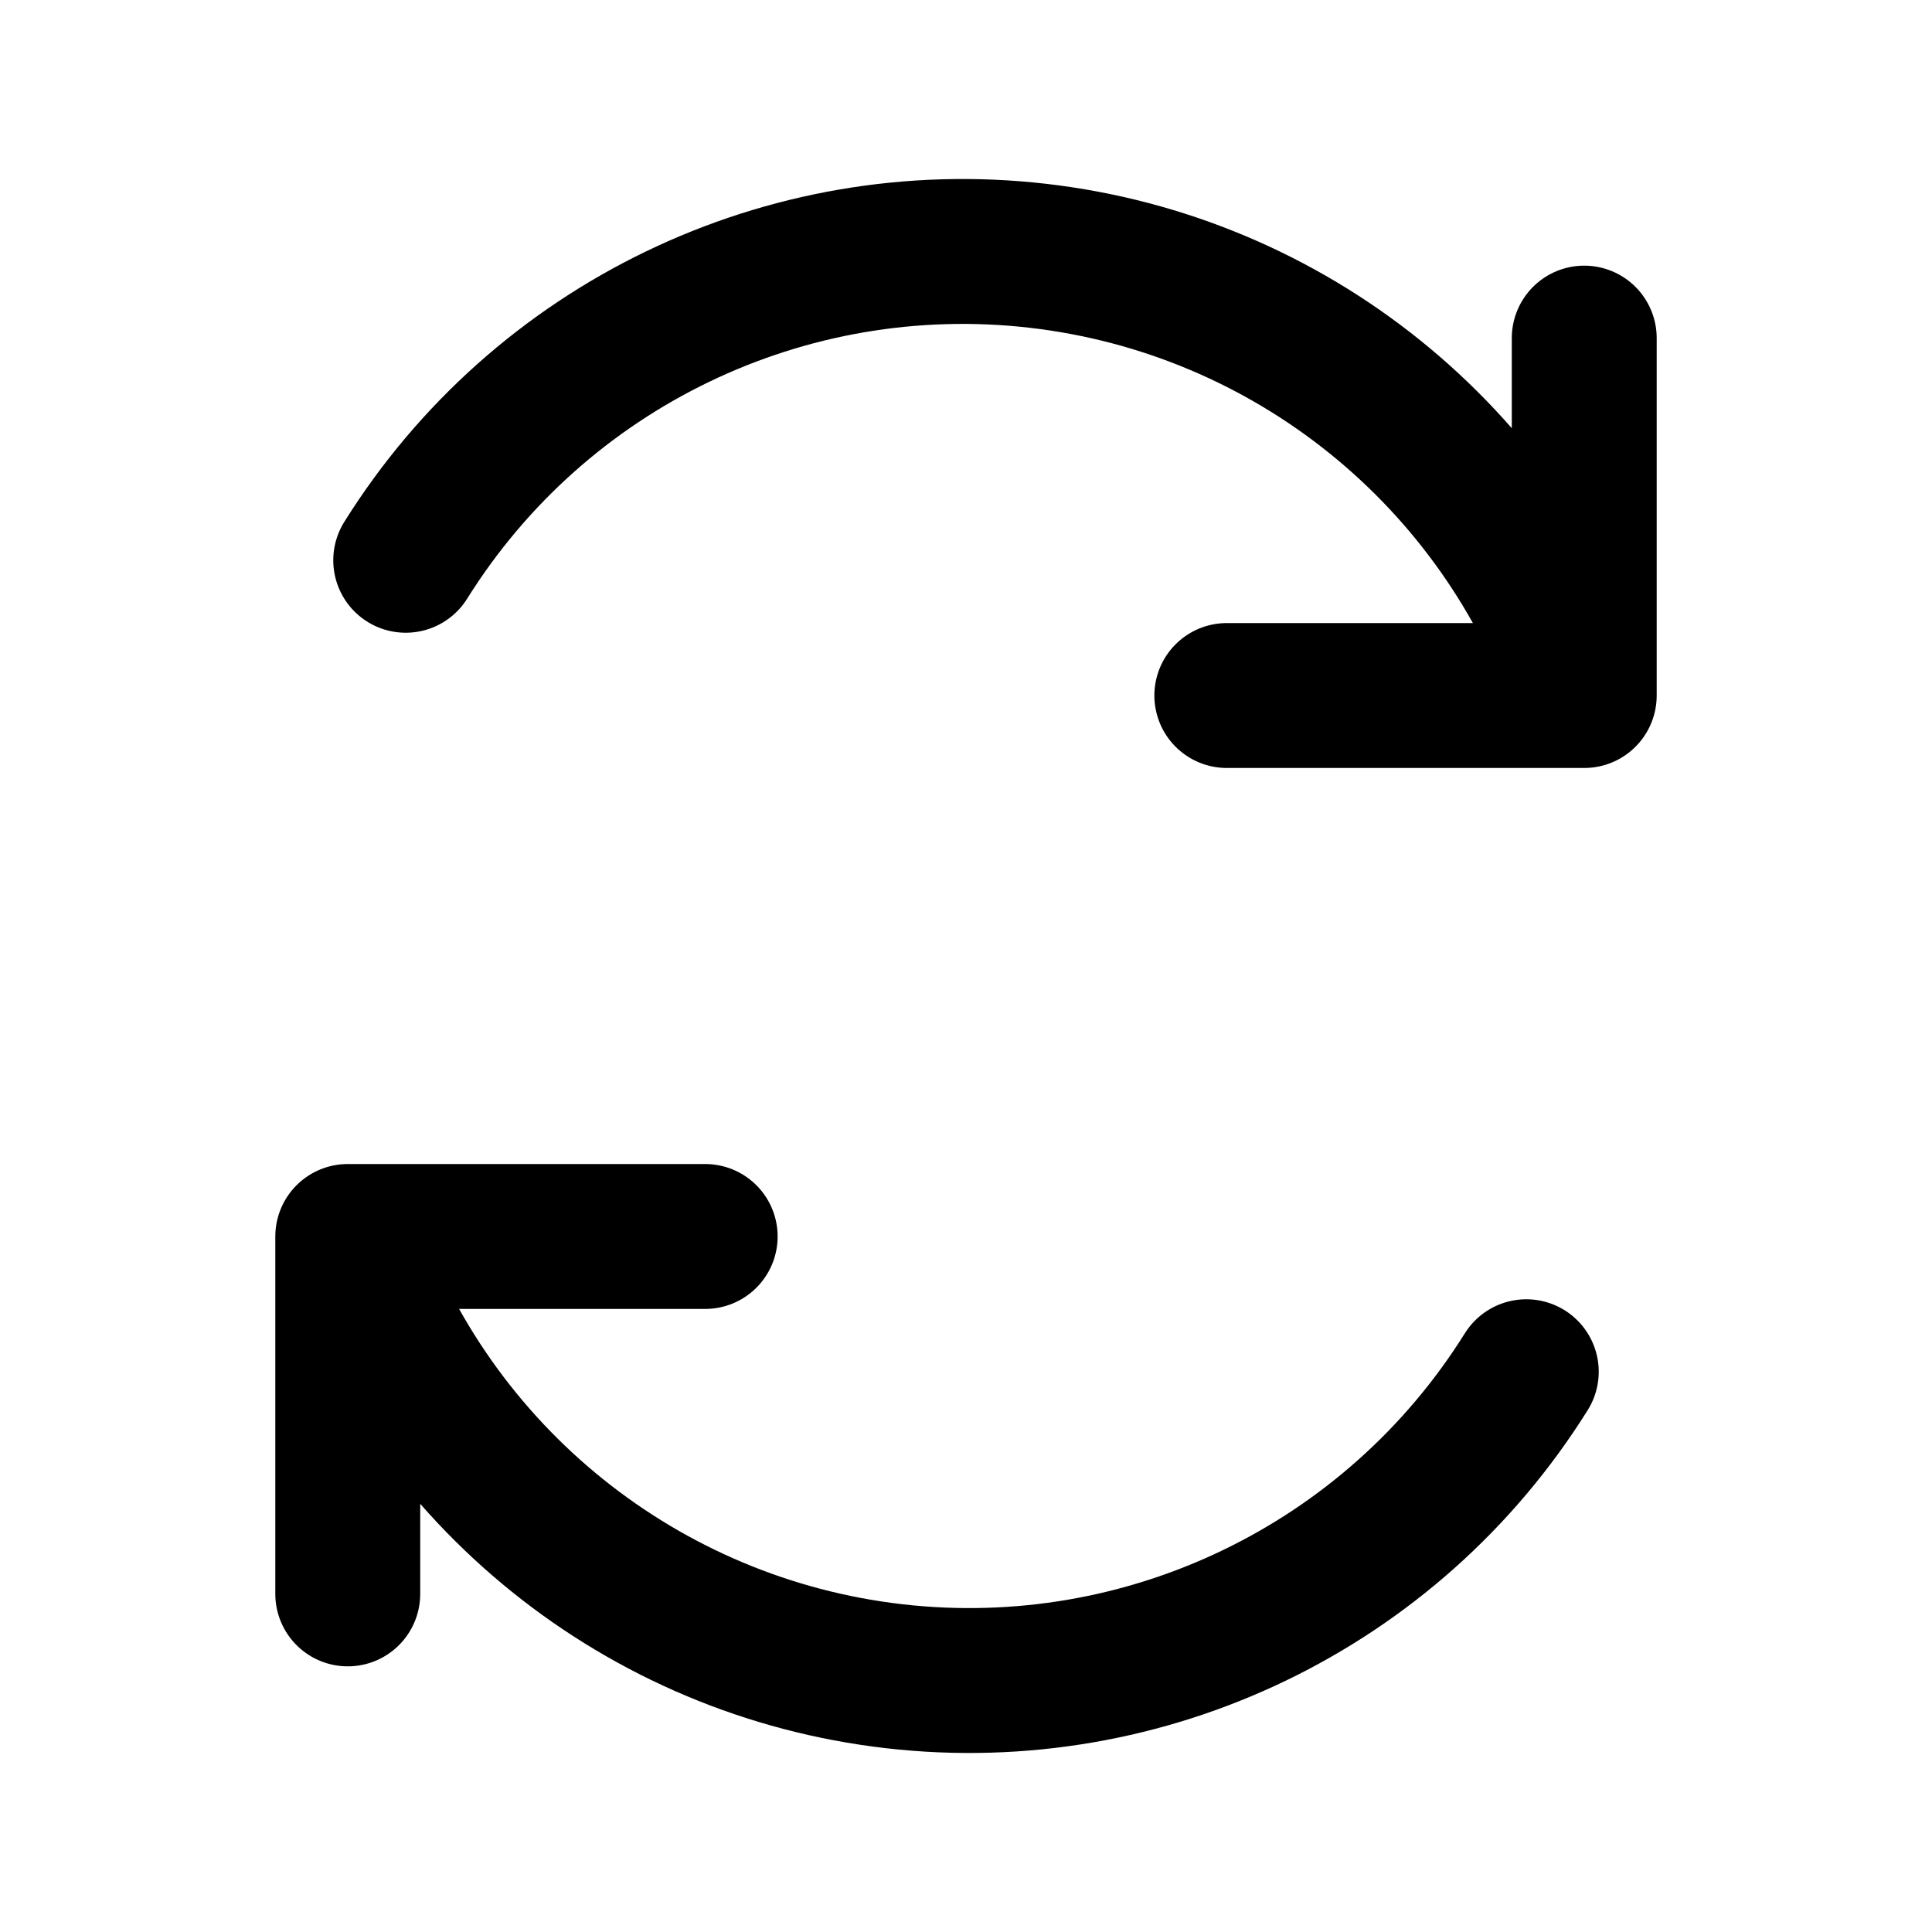
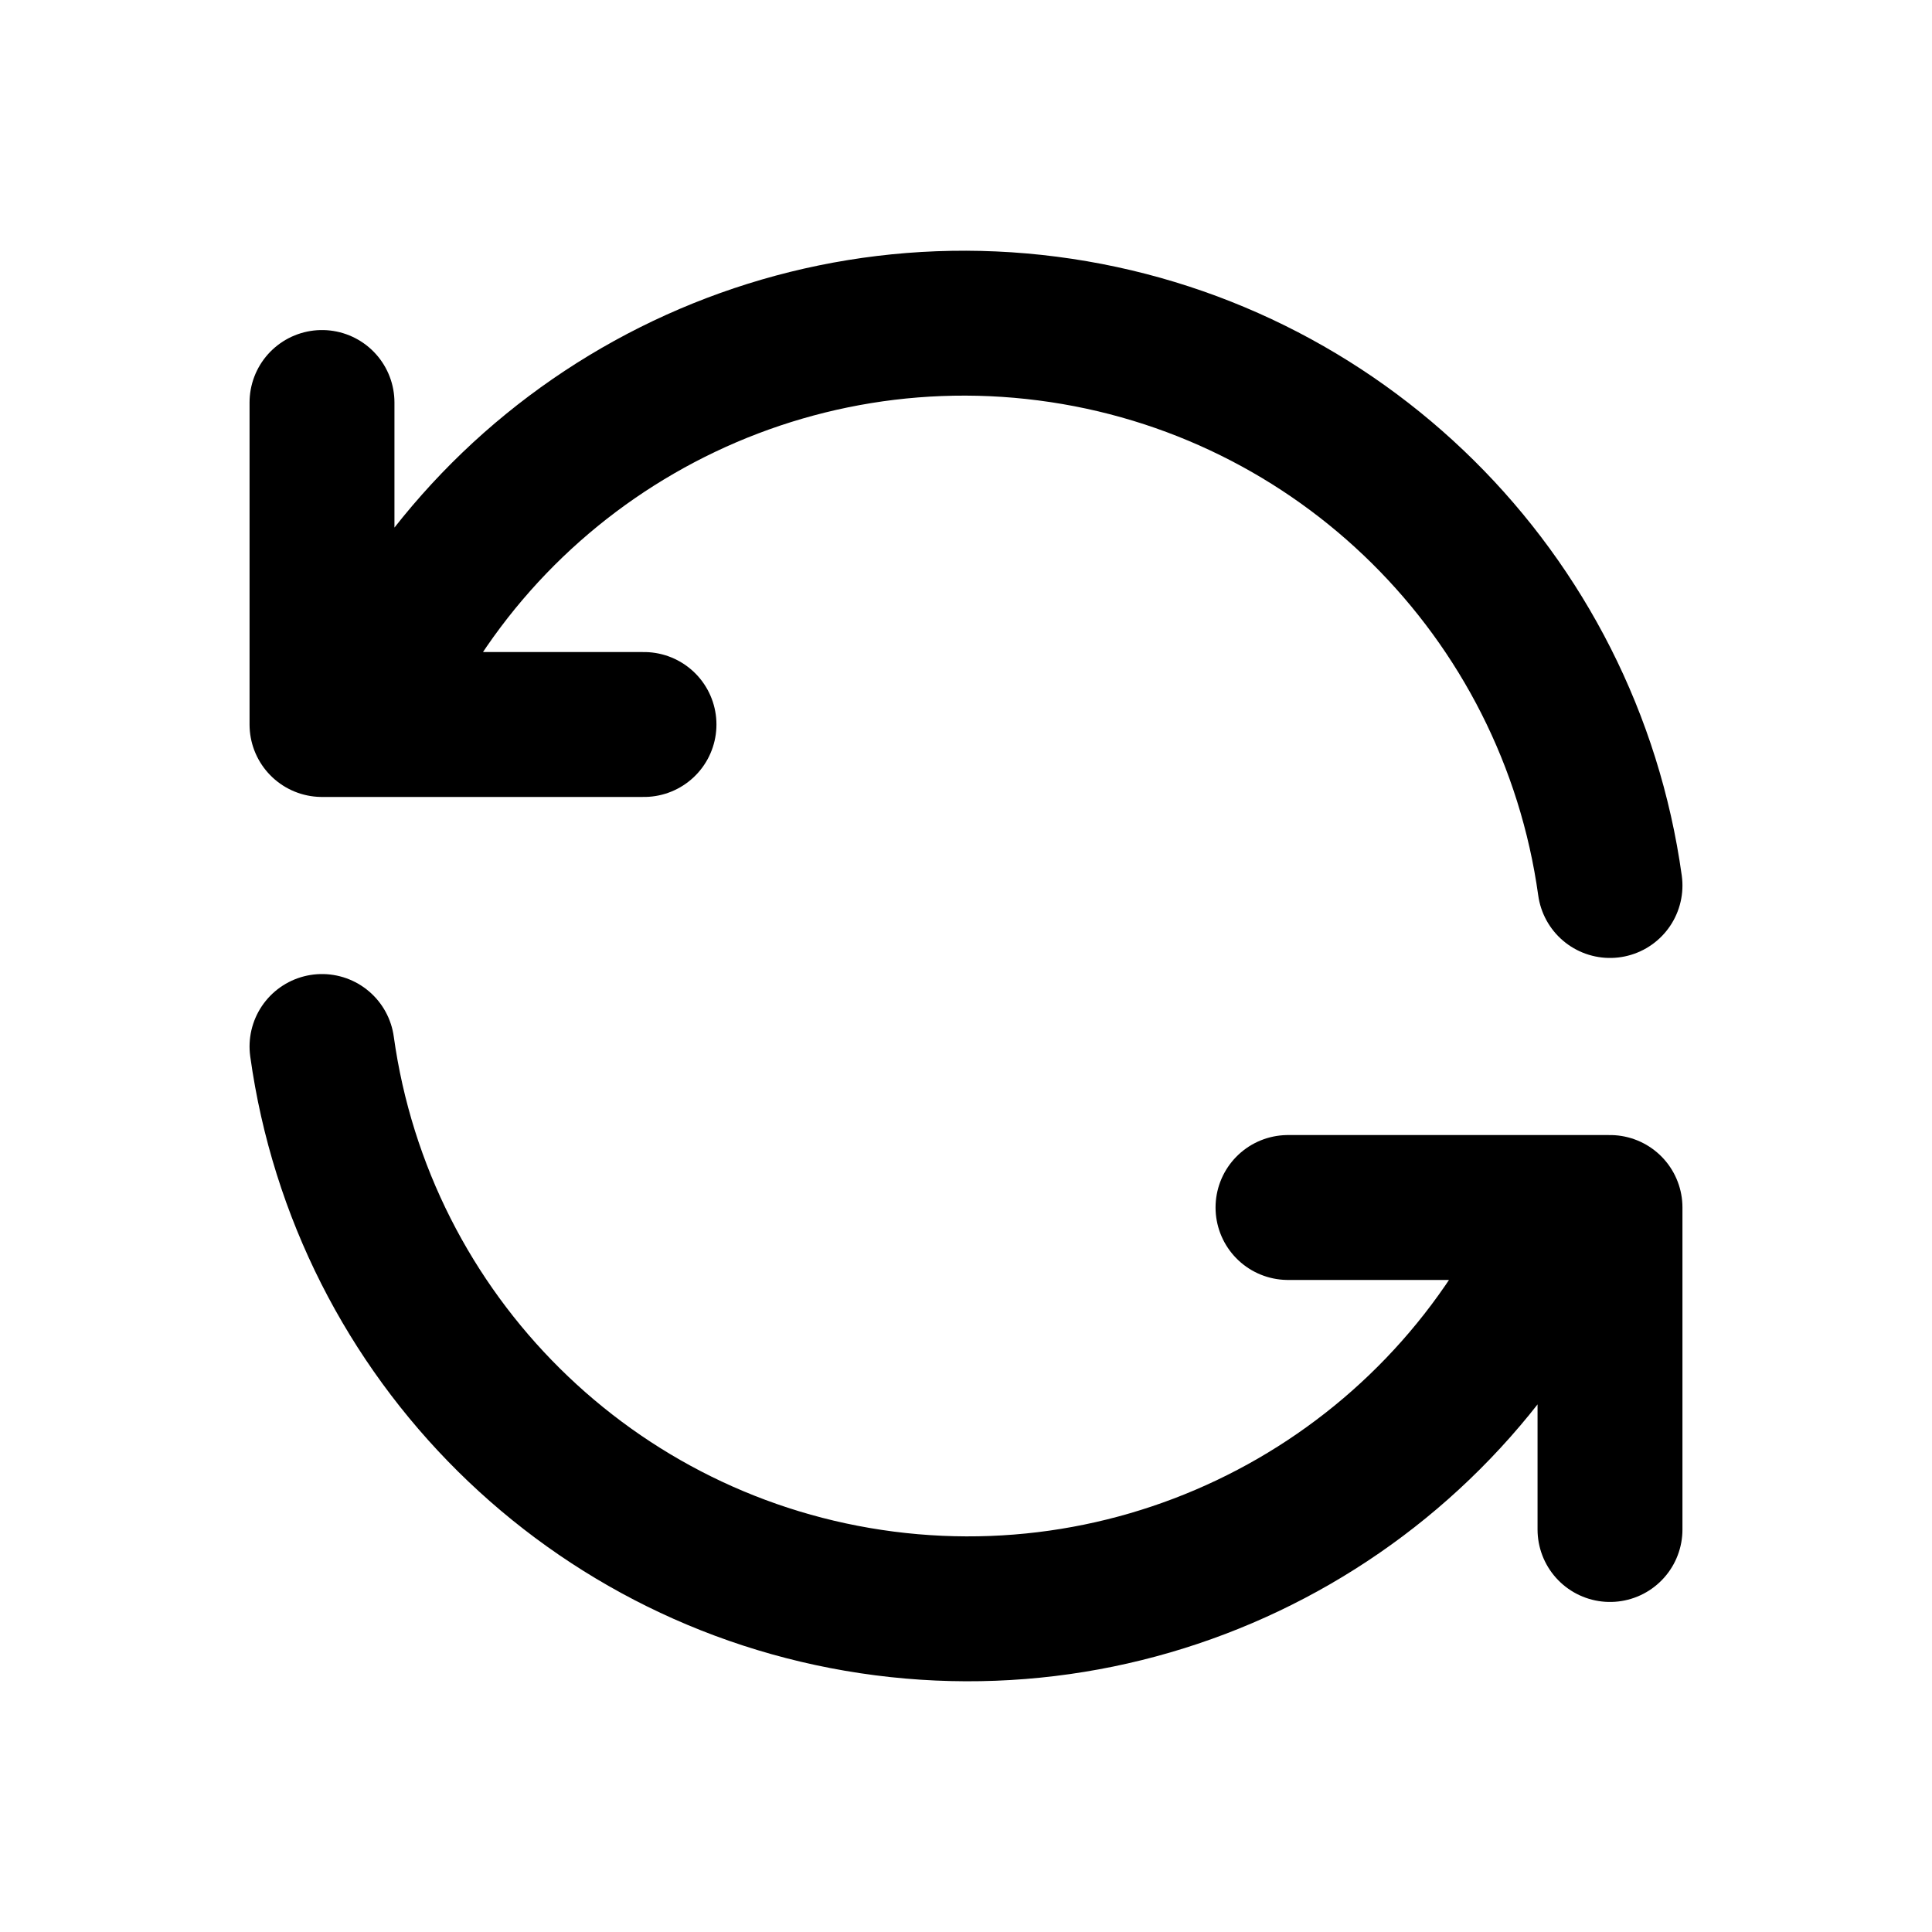
- <svg xmlns="http://www.w3.org/2000/svg" viewBox="0 0 20 20" fill="none" stroke="currentColor" stroke-width="1.5" stroke-linecap="round" stroke-linejoin="round">
-   <path d="M16.4 7.2A6.8 6.8 0 0 0 4.2 5.8M16.4 3.5v3.7h-3.7M3.6 12.8a6.8 6.8 0 0 0 12.2 1.4M3.6 16.5v-3.7h3.7" />
+ <svg xmlns="http://www.w3.org/2000/svg" viewBox="0 0 20 20" fill="none" stroke="currentColor" stroke-width="1.8" stroke-linecap="round" stroke-linejoin="round">
+   <g transform="scale(.8333333)">
+     <path d="M20 11a8.1 8.1 0 0 0 -15.5 -2m-.5 -4v4h4" />
+     <path d="M4 13a8.1 8.1 0 0 0 15.5 2m.5 4v-4h-4" />
+   </g>
</svg>
